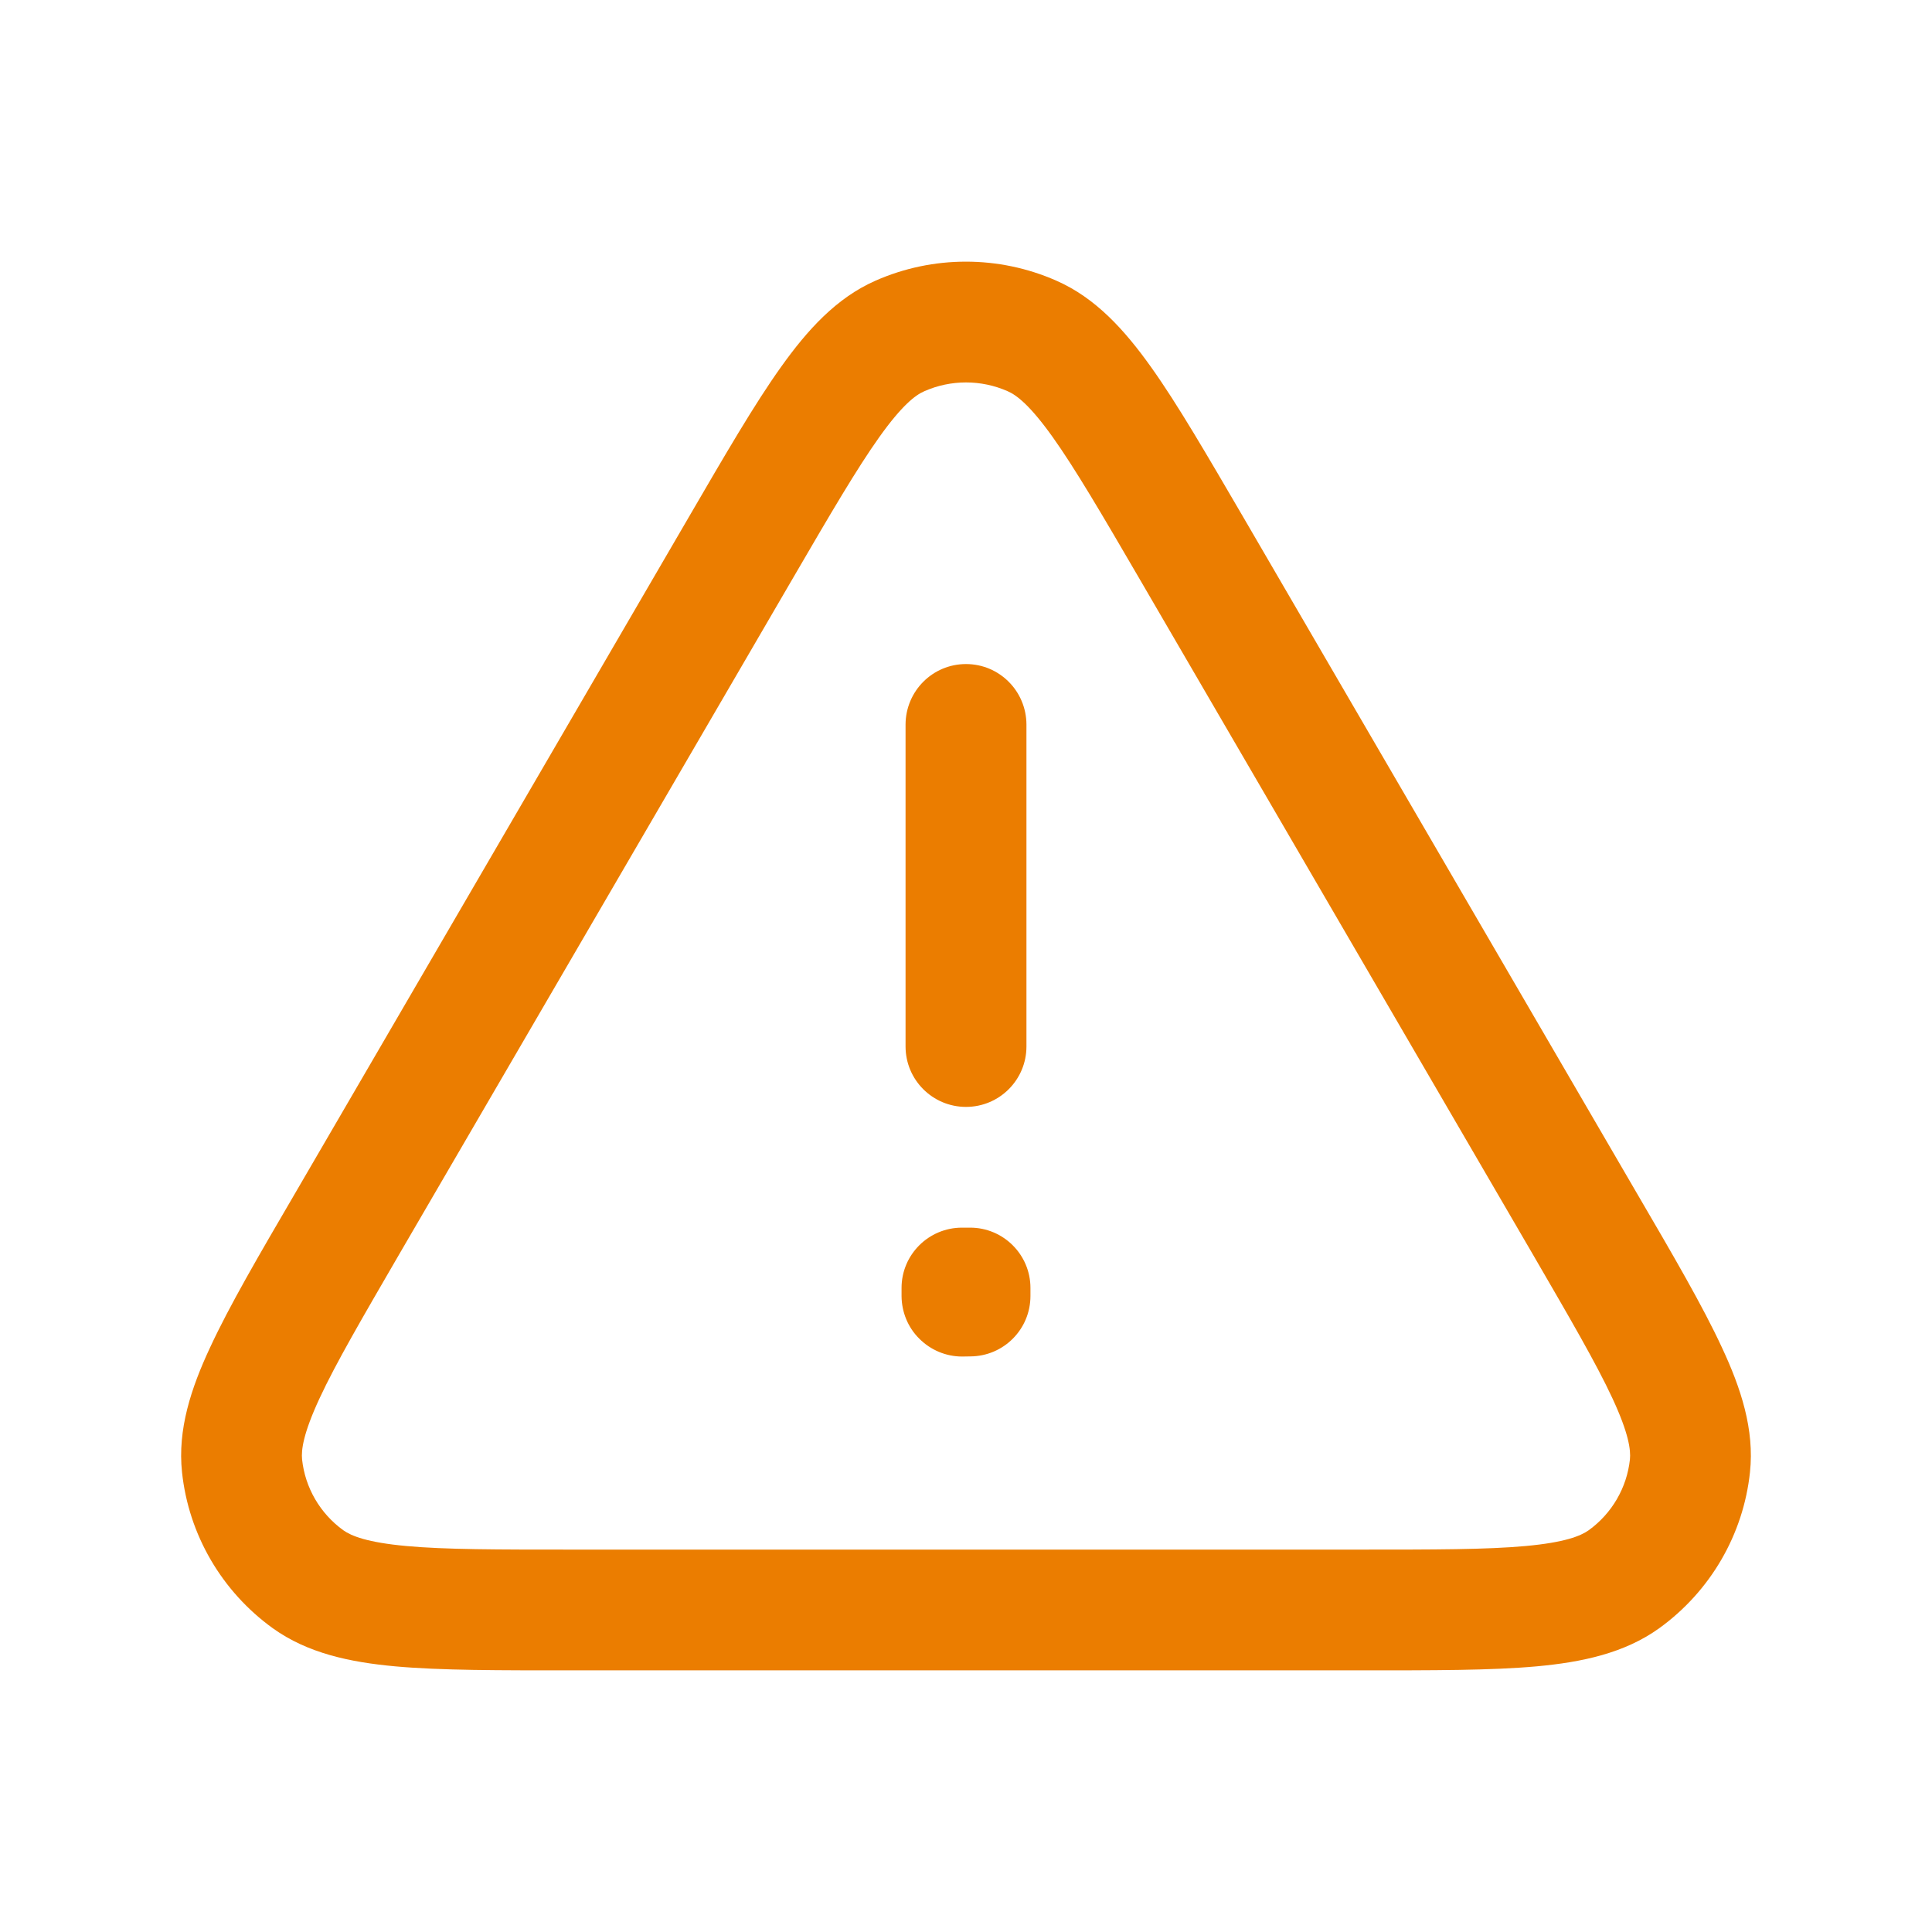
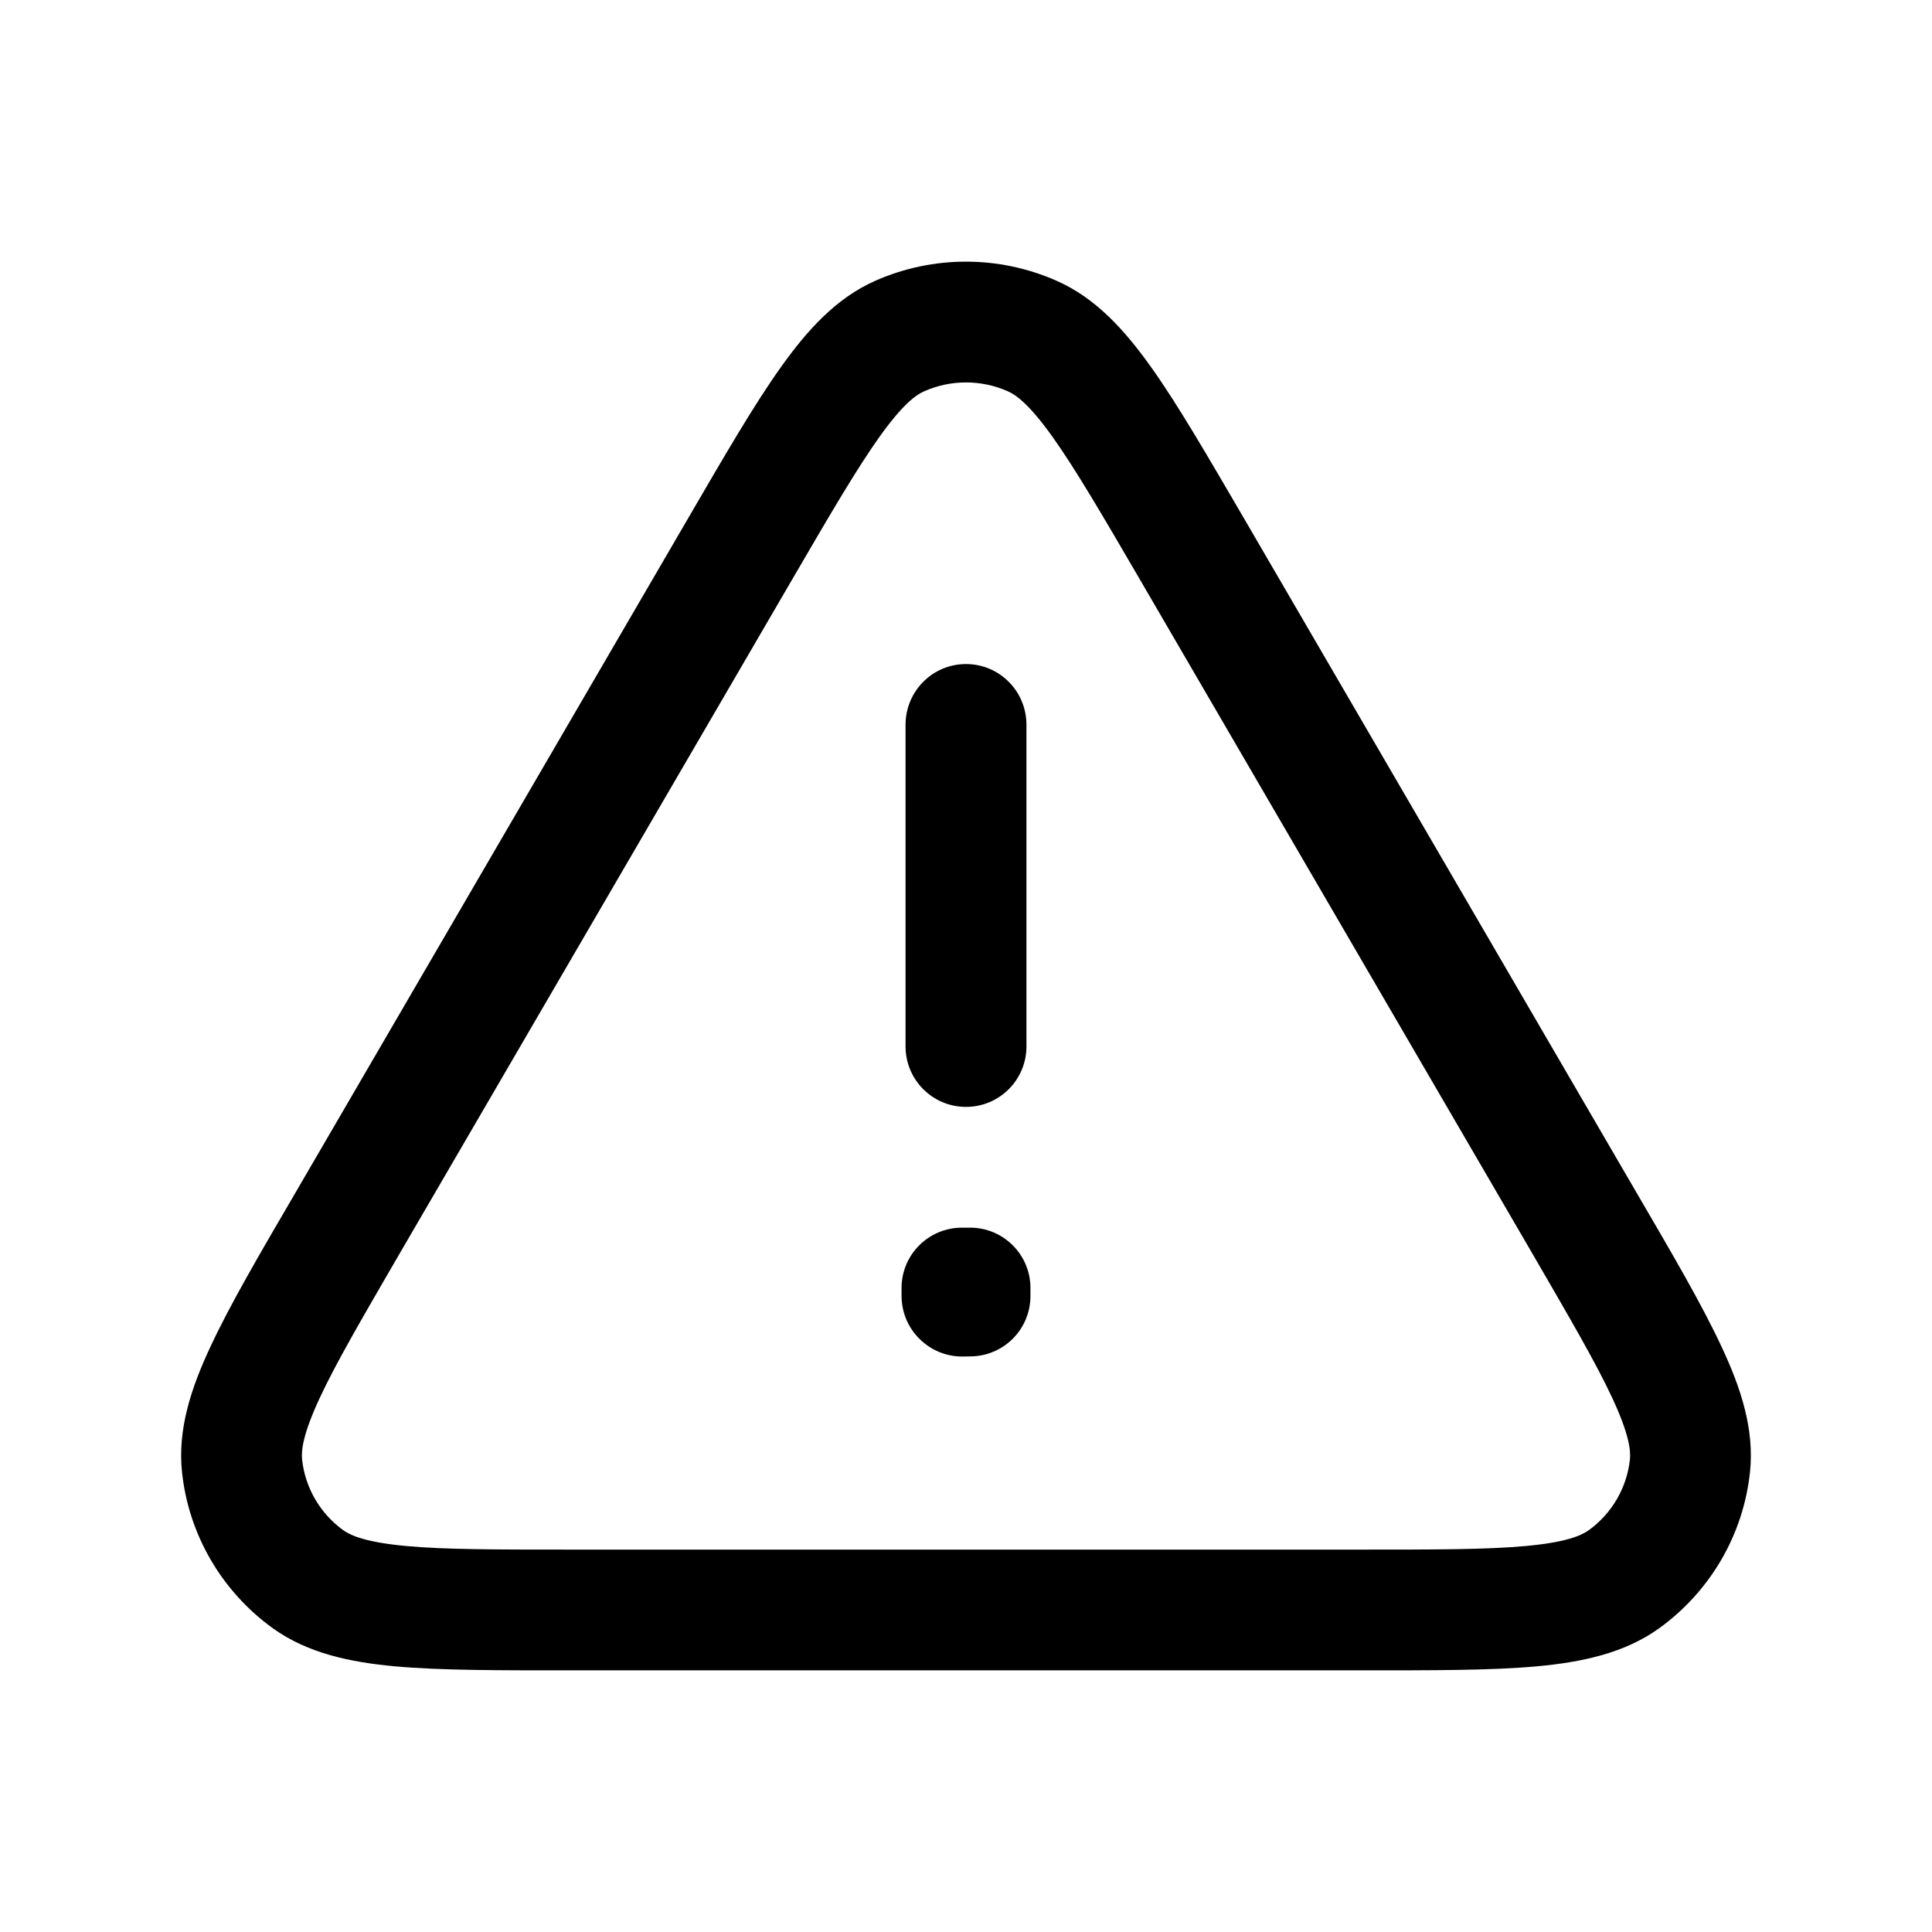
<svg xmlns="http://www.w3.org/2000/svg" preserveAspectRatio="none" overflow="visible" style="display: block;" width="14" height="14" viewBox="0 0 14 14" fill="none">
  <g>
-     <path d="M6.344 2.034C6.761 1.85 7.238 1.85 7.655 2.034C7.94 2.159 8.15 2.392 8.341 2.66C8.533 2.929 8.745 3.295 9.009 3.747L11.861 8.646C12.125 9.098 12.338 9.463 12.477 9.763C12.616 10.06 12.714 10.359 12.681 10.668C12.633 11.121 12.393 11.532 12.023 11.799C11.771 11.98 11.463 12.045 11.135 12.075C10.805 12.105 10.38 12.104 9.854 12.104H4.146C3.62 12.104 3.195 12.105 2.864 12.075C2.536 12.045 2.229 11.98 1.977 11.799C1.607 11.532 1.367 11.121 1.319 10.668C1.286 10.359 1.384 10.06 1.523 9.763C1.662 9.463 1.875 9.098 2.139 8.646L4.992 3.746C5.255 3.294 5.467 2.929 5.659 2.66C5.85 2.392 6.06 2.159 6.344 2.034ZM7.302 2.835C7.11 2.75 6.89 2.75 6.698 2.835C6.633 2.863 6.536 2.937 6.372 3.167C6.209 3.396 6.02 3.719 5.748 4.186L2.894 9.087C2.623 9.554 2.434 9.878 2.316 10.132C2.197 10.388 2.182 10.508 2.189 10.576C2.211 10.78 2.319 10.967 2.488 11.089C2.546 11.13 2.66 11.177 2.944 11.203C3.225 11.229 3.603 11.229 4.146 11.229H9.854C10.397 11.229 10.775 11.229 11.056 11.203C11.34 11.177 11.454 11.13 11.512 11.089C11.681 10.967 11.789 10.78 11.811 10.576C11.818 10.508 11.803 10.388 11.684 10.132C11.566 9.878 11.377 9.554 11.106 9.087L8.253 4.187C7.981 3.72 7.791 3.396 7.628 3.167C7.464 2.937 7.367 2.863 7.302 2.835ZM6.562 7.583V5.25C6.563 5.008 6.758 4.812 7 4.812C7.242 4.812 7.437 5.008 7.438 5.25V7.583C7.438 7.825 7.242 8.021 7 8.021C6.758 8.021 6.562 7.825 6.562 7.583ZM7.467 9.391C7.467 9.633 7.272 9.828 7.031 9.829L6.972 9.83C6.855 9.83 6.744 9.783 6.662 9.701C6.579 9.619 6.534 9.508 6.533 9.392V9.333C6.533 9.092 6.729 8.896 6.971 8.896H7.03C7.271 8.896 7.467 9.092 7.467 9.333V9.391Z" fill="#EB7D00" />
+     <path d="M6.344 2.034C6.761 1.85 7.238 1.85 7.655 2.034C7.94 2.159 8.15 2.392 8.341 2.66C8.533 2.929 8.745 3.295 9.009 3.747L11.861 8.646C12.125 9.098 12.338 9.463 12.477 9.763C12.616 10.06 12.714 10.359 12.681 10.668C12.633 11.121 12.393 11.532 12.023 11.799C11.771 11.98 11.463 12.045 11.135 12.075C10.805 12.105 10.38 12.104 9.854 12.104H4.146C3.62 12.104 3.195 12.105 2.864 12.075C2.536 12.045 2.229 11.98 1.977 11.799C1.607 11.532 1.367 11.121 1.319 10.668C1.286 10.359 1.384 10.06 1.523 9.763C1.662 9.463 1.875 9.098 2.139 8.646L4.992 3.746C5.255 3.294 5.467 2.929 5.659 2.66C5.85 2.392 6.06 2.159 6.344 2.034ZM7.302 2.835C7.11 2.75 6.89 2.75 6.698 2.835C6.633 2.863 6.536 2.937 6.372 3.167C6.209 3.396 6.02 3.719 5.748 4.186L2.894 9.087C2.623 9.554 2.434 9.878 2.316 10.132C2.197 10.388 2.182 10.508 2.189 10.576C2.211 10.78 2.319 10.967 2.488 11.089C2.546 11.13 2.66 11.177 2.944 11.203C3.225 11.229 3.603 11.229 4.146 11.229H9.854C10.397 11.229 10.775 11.229 11.056 11.203C11.34 11.177 11.454 11.13 11.512 11.089C11.681 10.967 11.789 10.78 11.811 10.576C11.818 10.508 11.803 10.388 11.684 10.132C11.566 9.878 11.377 9.554 11.106 9.087L8.253 4.187C7.981 3.72 7.791 3.396 7.628 3.167C7.464 2.937 7.367 2.863 7.302 2.835ZM6.562 7.583V5.25C6.563 5.008 6.758 4.812 7 4.812C7.242 4.812 7.437 5.008 7.438 5.25V7.583C7.438 7.825 7.242 8.021 7 8.021C6.758 8.021 6.562 7.825 6.562 7.583ZM7.467 9.391C7.467 9.633 7.272 9.828 7.031 9.829L6.972 9.83C6.855 9.83 6.744 9.783 6.662 9.701C6.579 9.619 6.534 9.508 6.533 9.392V9.333C6.533 9.092 6.729 8.896 6.971 8.896H7.03C7.271 8.896 7.467 9.092 7.467 9.333V9.391Z" fill="currentColor" />
  </g>
</svg>
